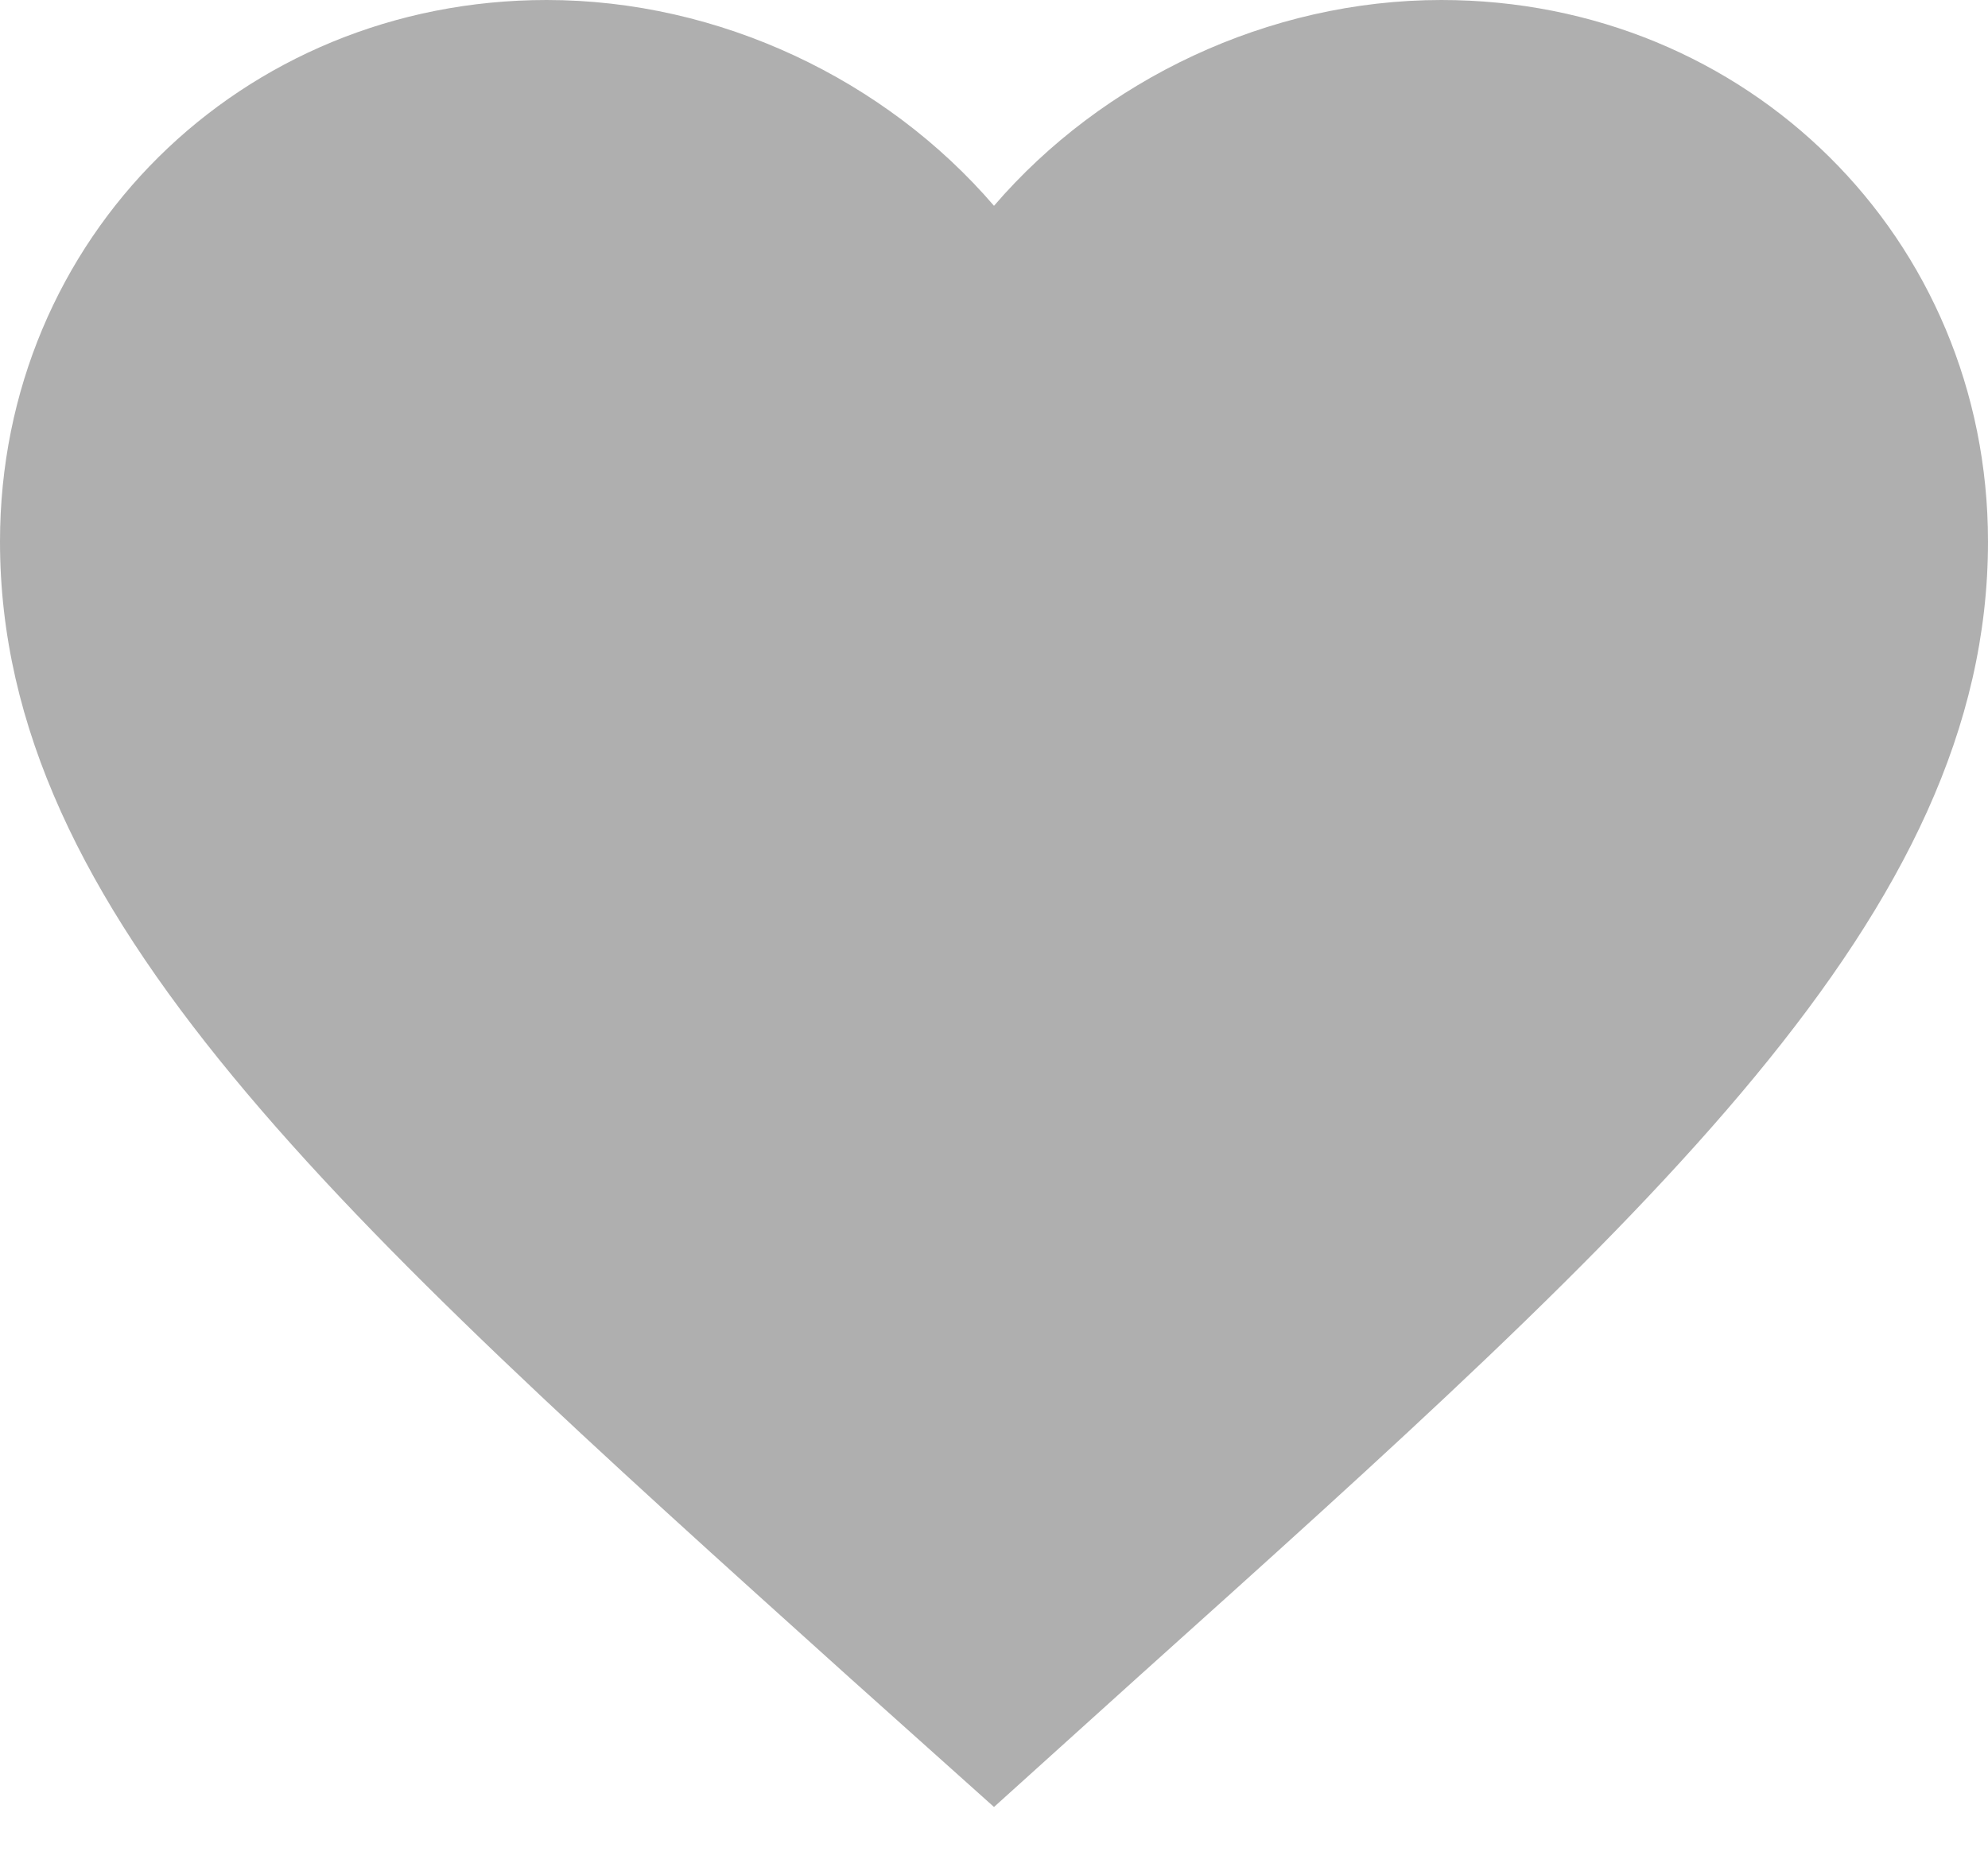
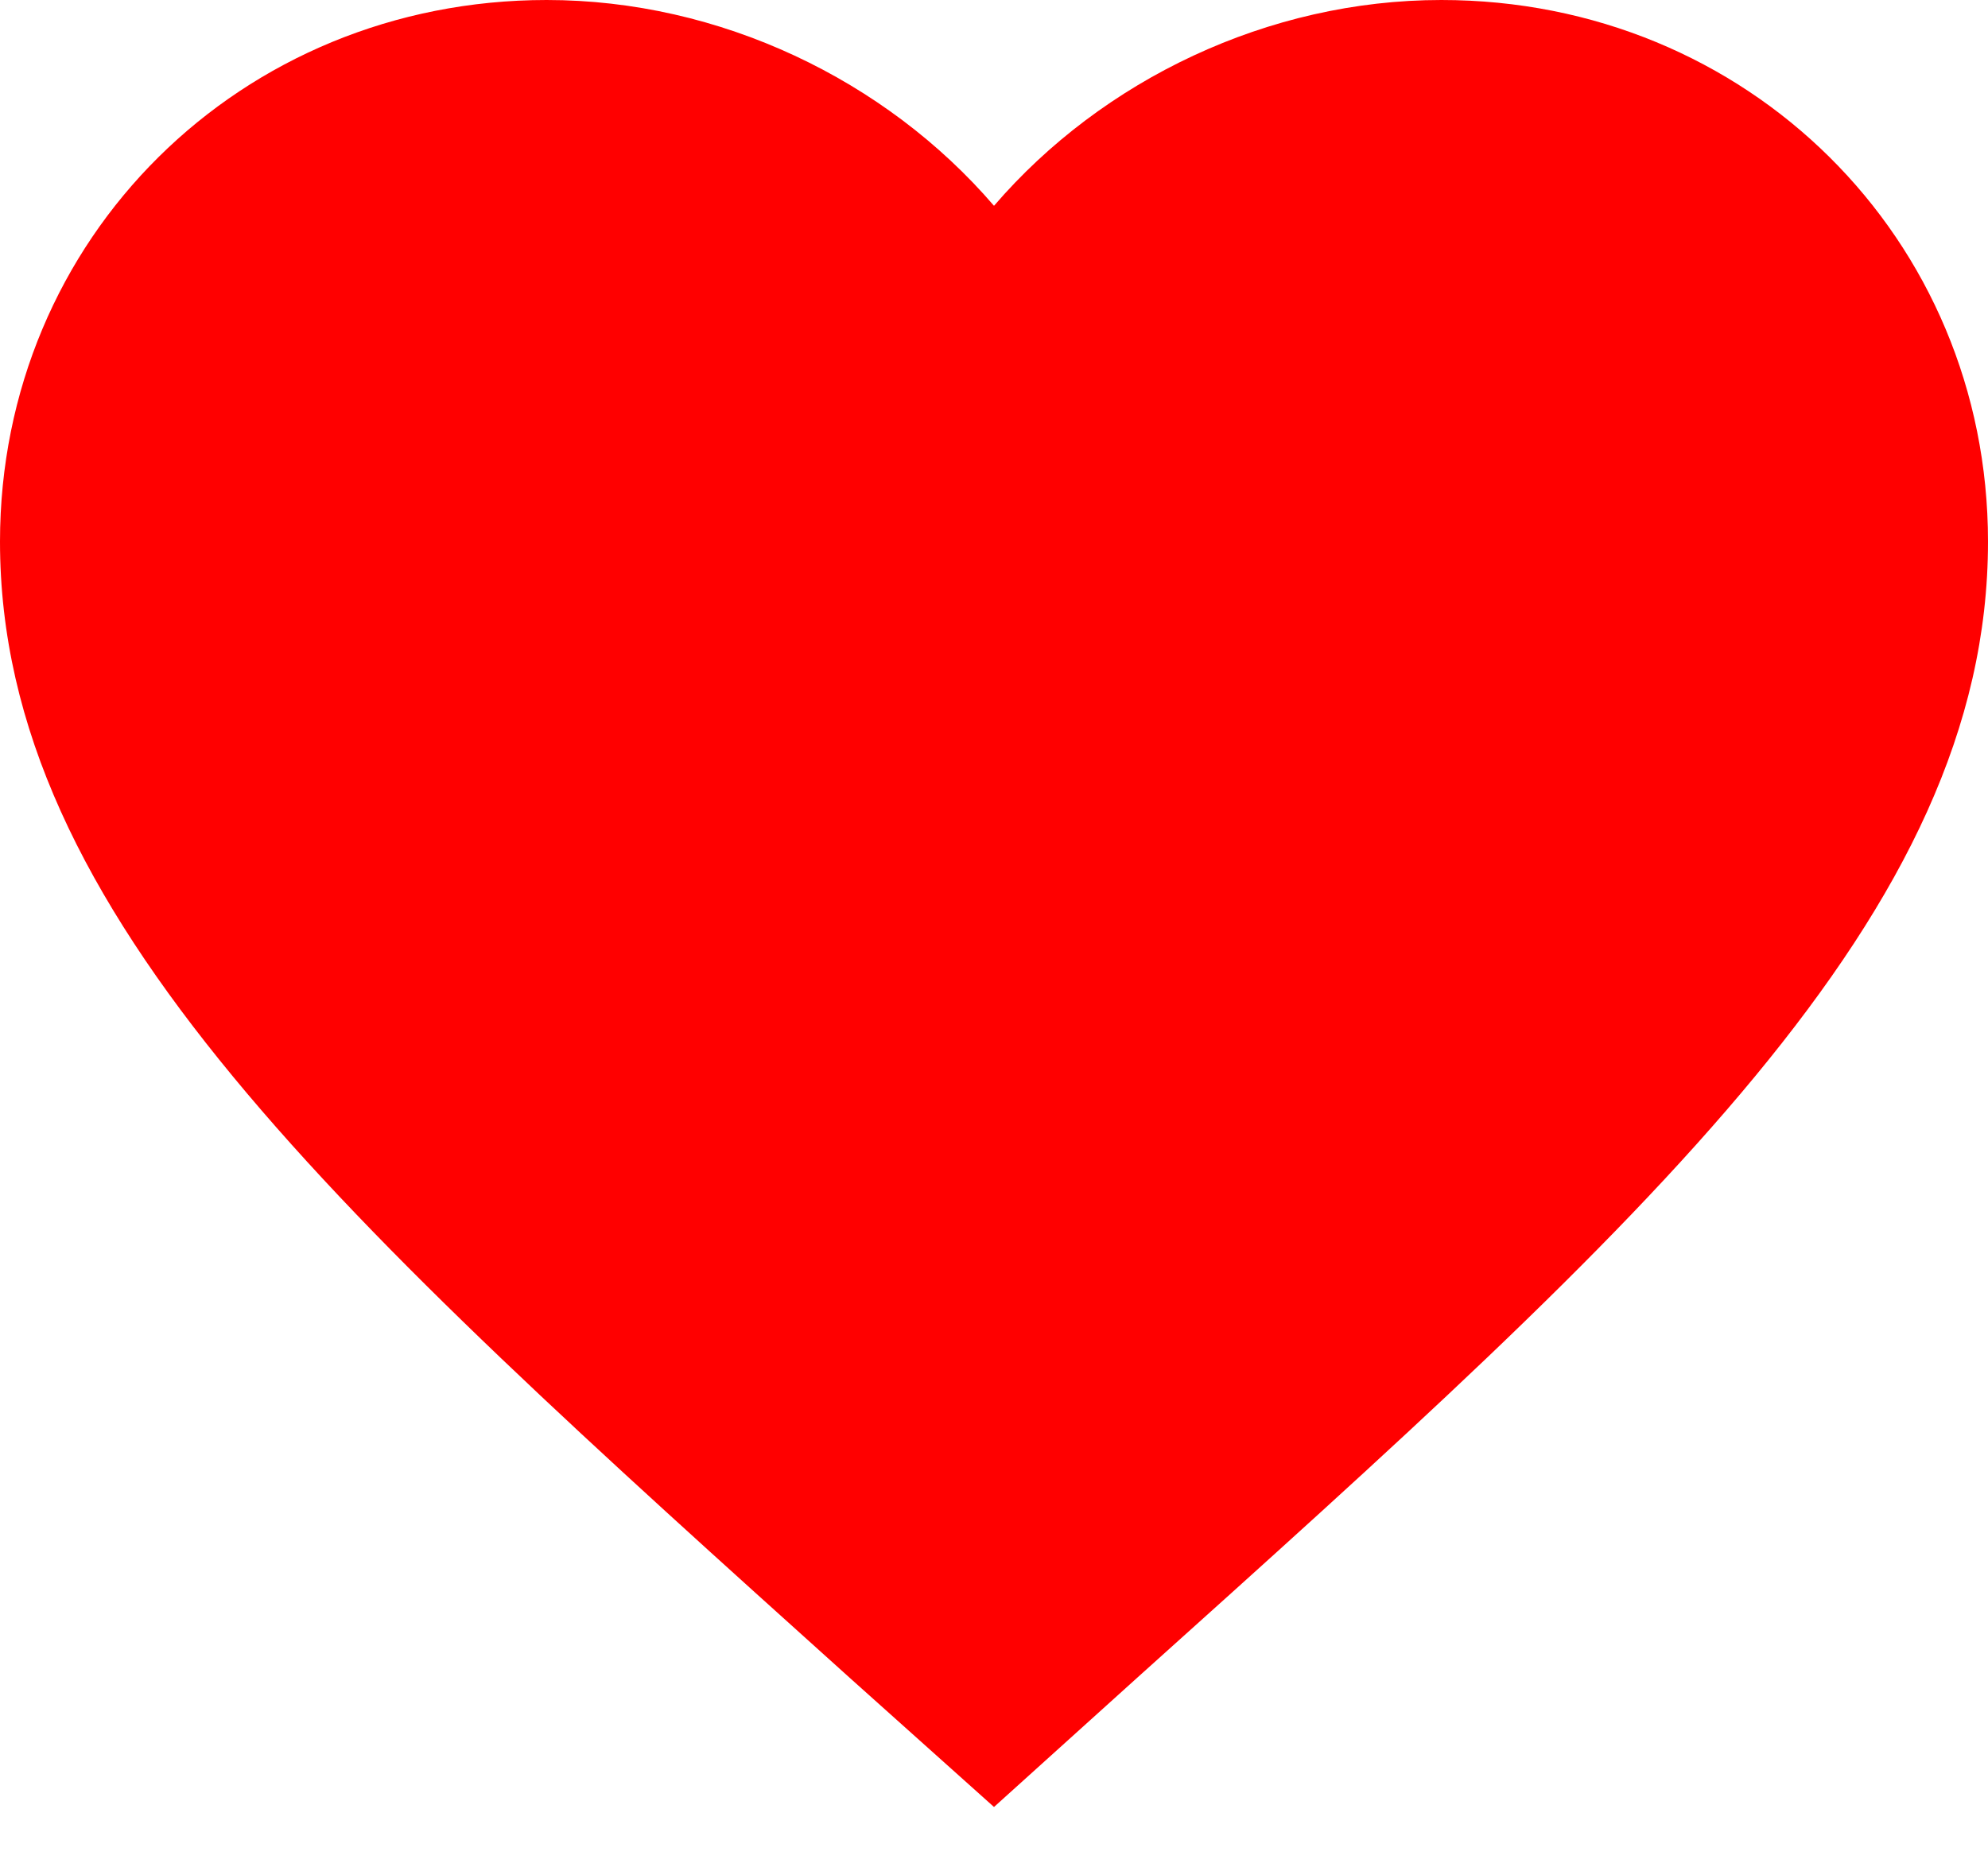
<svg xmlns="http://www.w3.org/2000/svg" width="17" height="16" viewBox="0 0 17 16" fill="none">
-   <path d="M12.325 0C10.846 0 9.427 0.682 8.5 1.76C7.574 0.682 6.154 0 4.675 0C2.057 0 0 2.038 0 4.632C0 7.815 2.89 10.408 7.268 14.35L8.5 15.453L9.732 14.341C14.11 10.408 17 7.815 17 4.632C17 2.038 14.943 0 12.325 0Z" fill="#AFAFAF" />
+   <path d="M12.325 0C10.846 0 9.427 0.682 8.5 1.76C7.574 0.682 6.154 0 4.675 0C2.057 0 0 2.038 0 4.632C0 7.815 2.89 10.408 7.268 14.35L8.5 15.453L9.732 14.341C14.11 10.408 17 7.815 17 4.632C17 2.038 14.943 0 12.325 0Z" fill="red" />
</svg>
